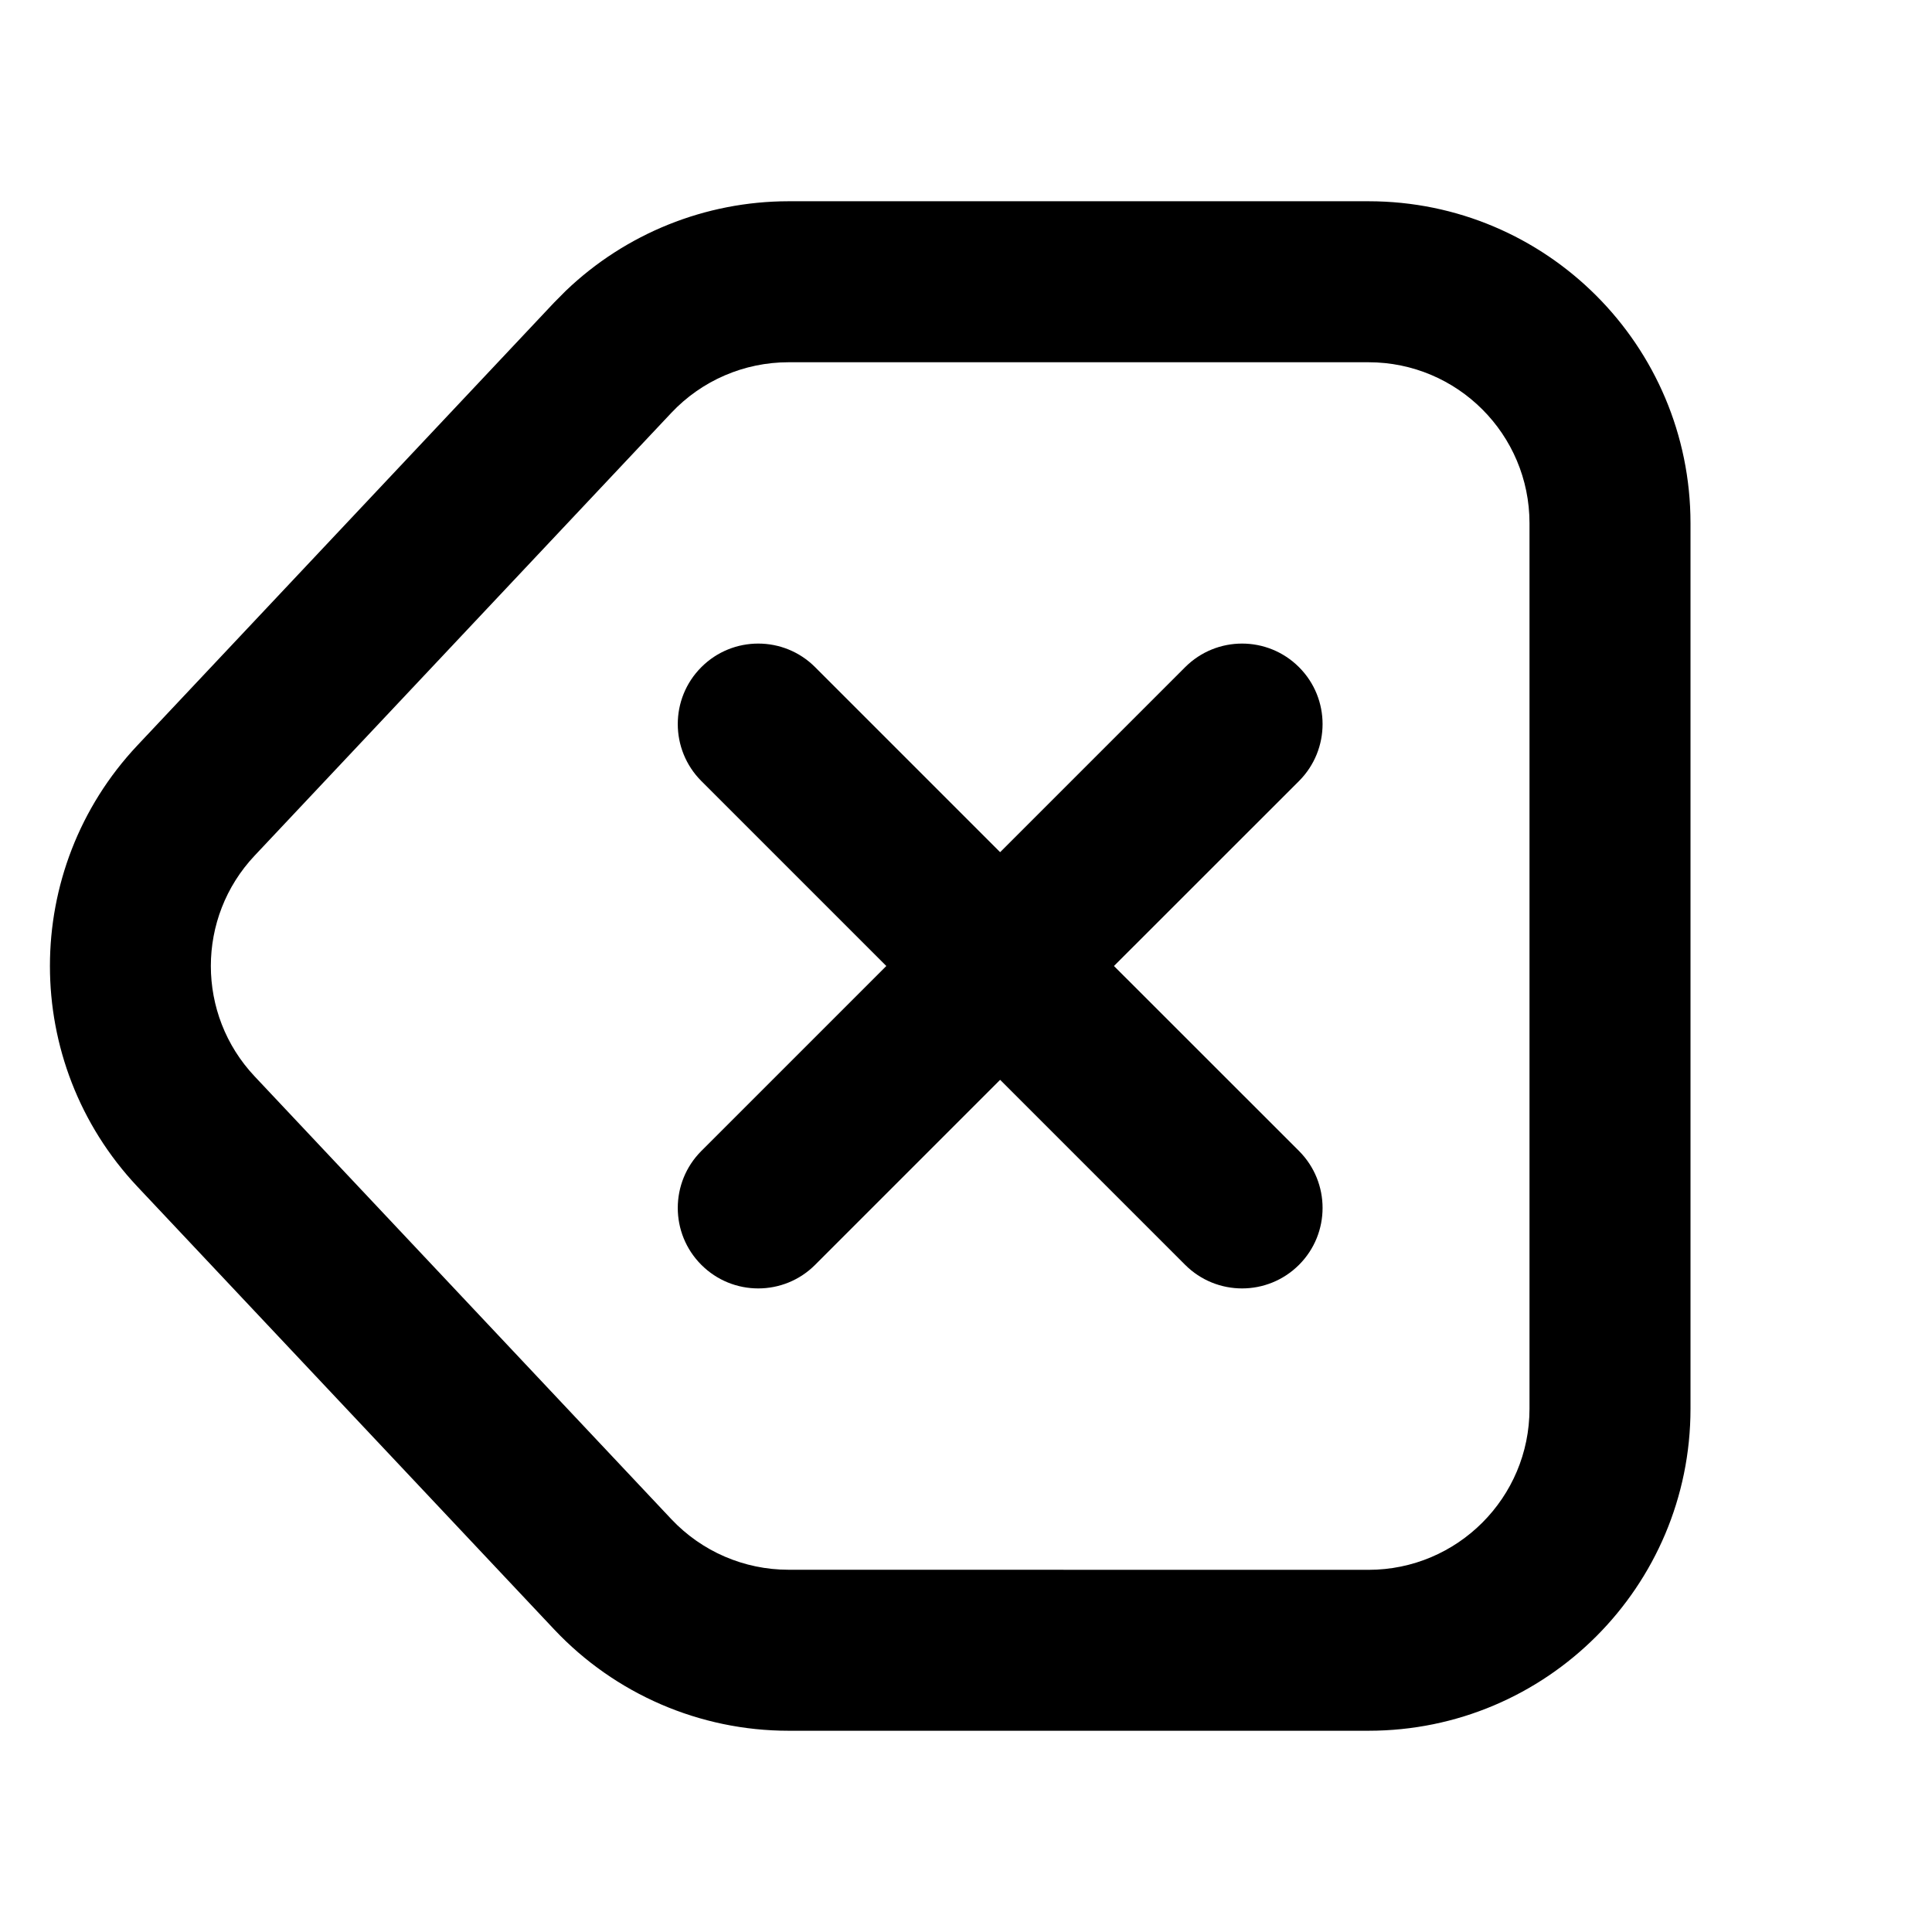
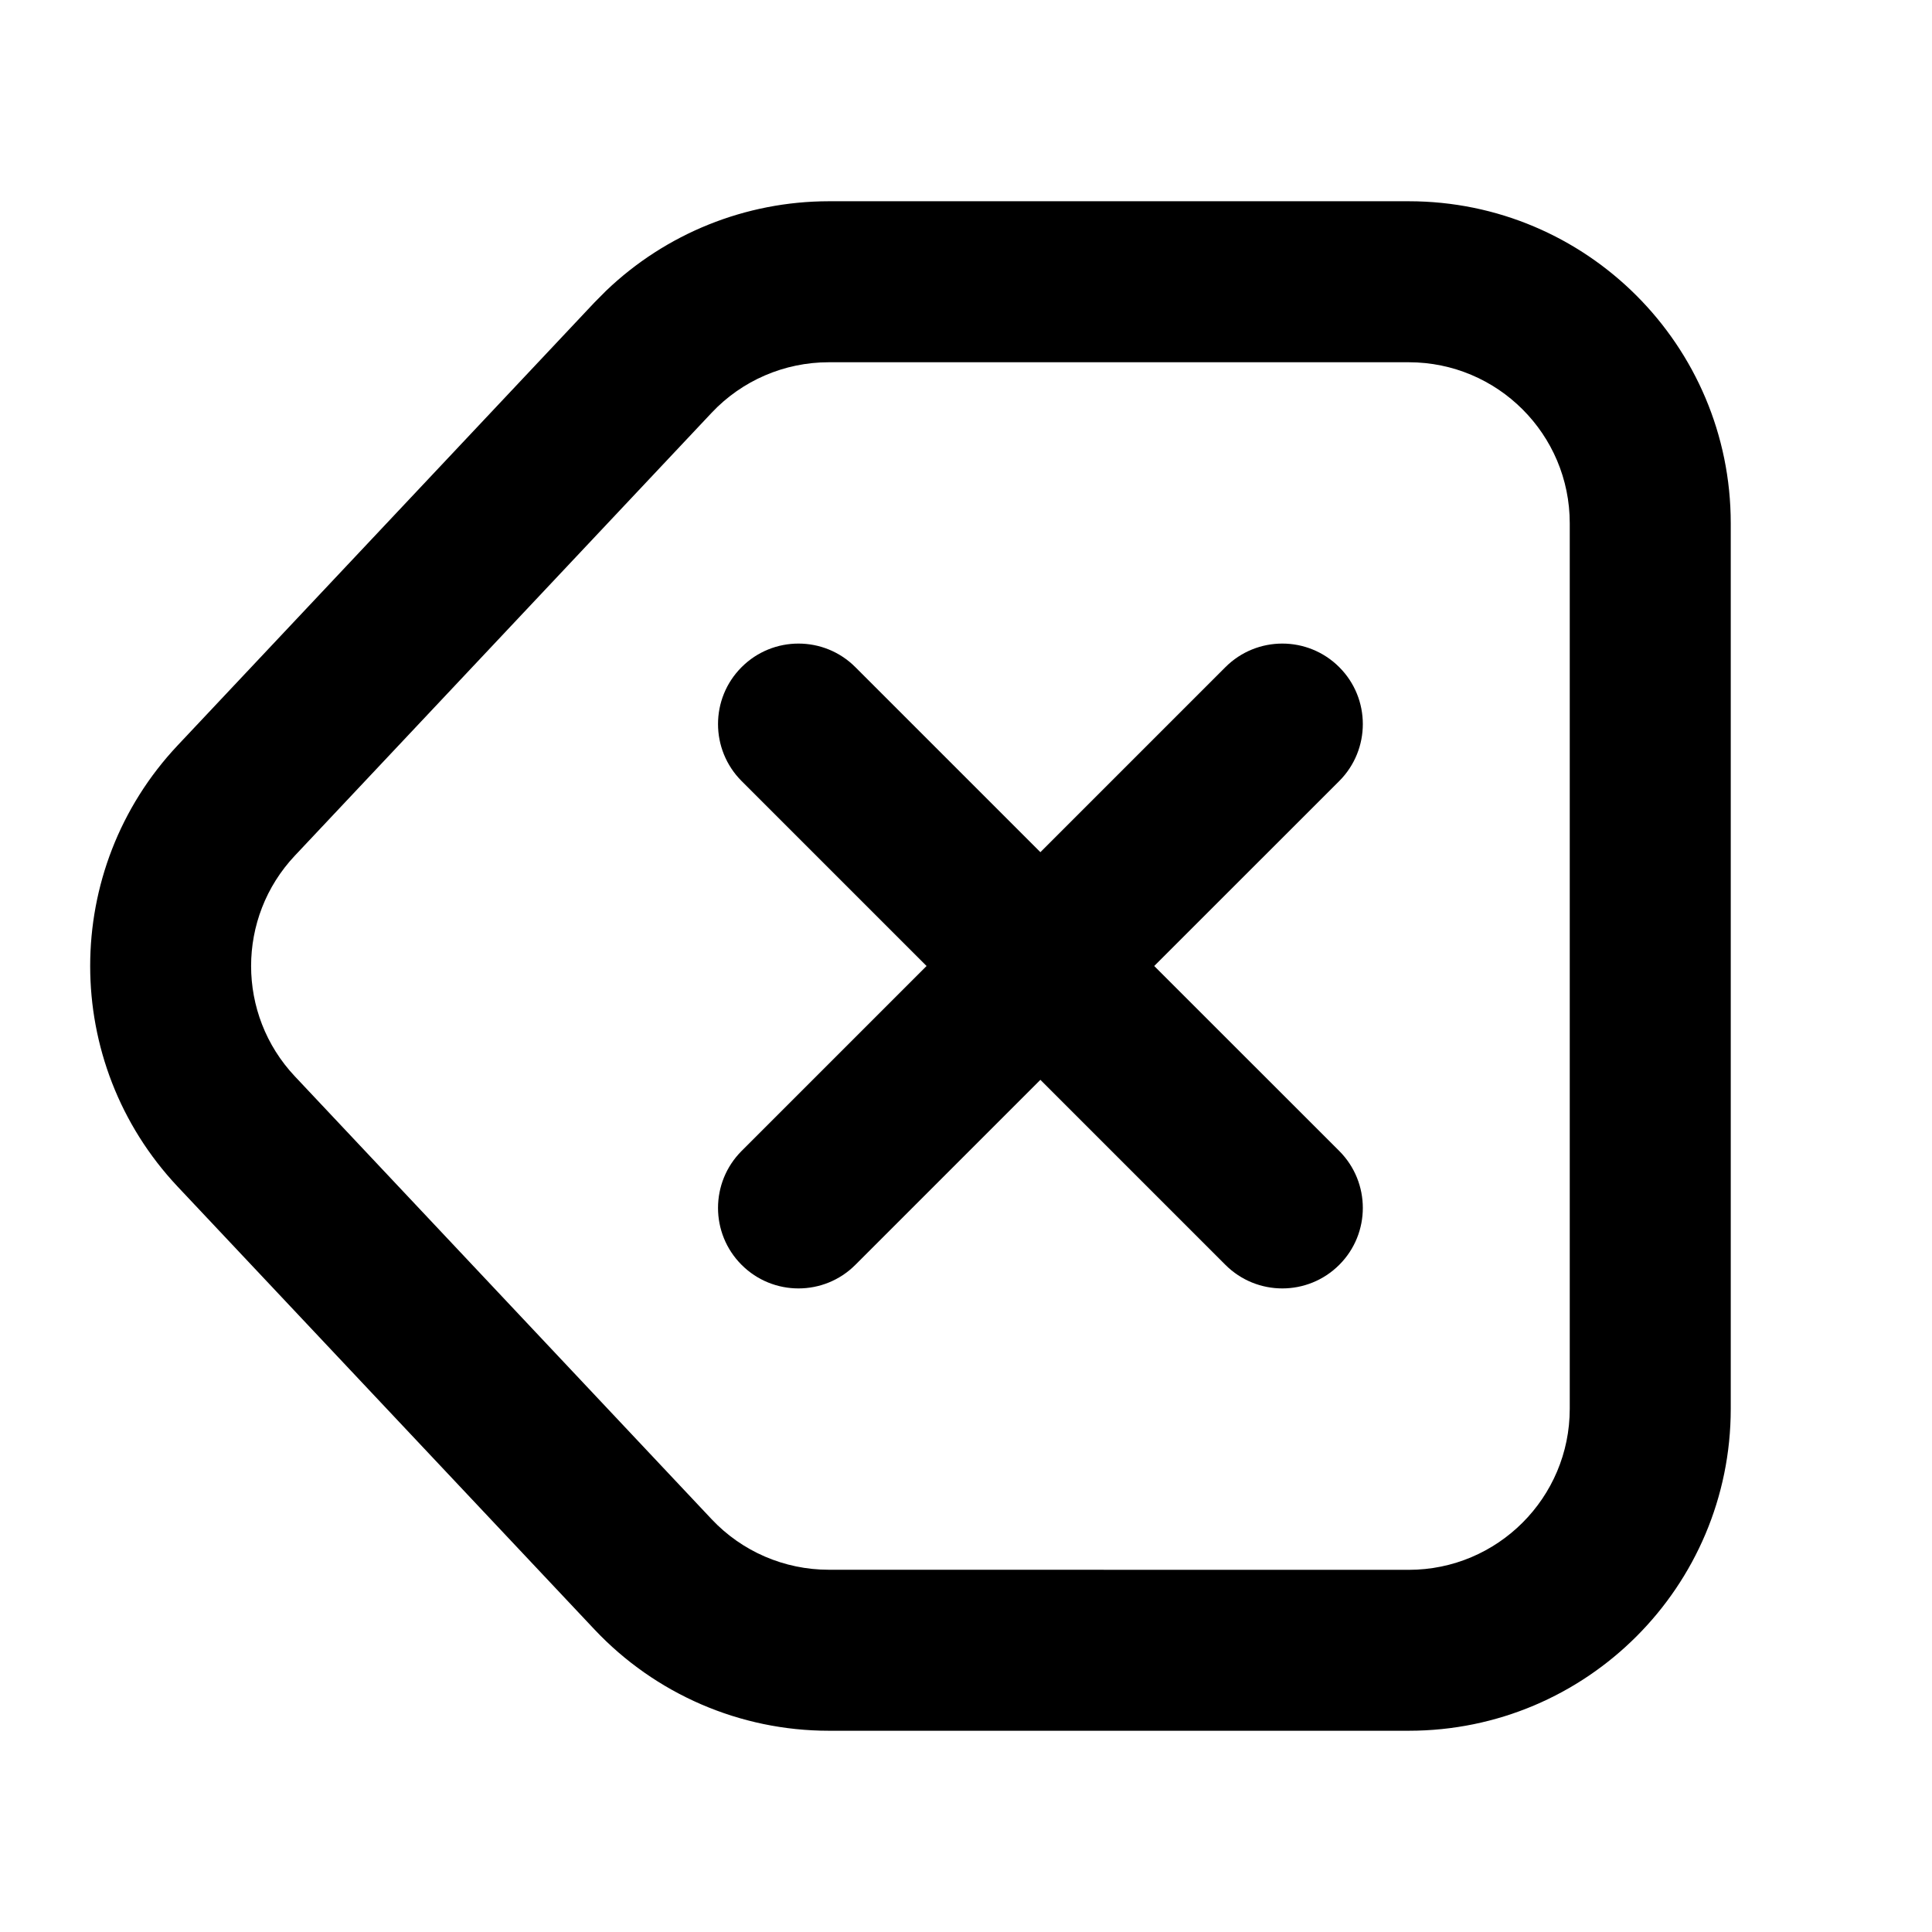
<svg xmlns="http://www.w3.org/2000/svg" viewBox="0 0 24 24" fill="currentColor">
-   <path d="M8.712 8.288C9.102 7.897 9.736 7.897 10.126 8.288L12.424 10.586L14.722 8.288C15.113 7.897 15.746 7.897 16.137 8.288C16.527 8.678 16.527 9.311 16.137 9.702L13.838 12L16.137 14.298C16.527 14.689 16.527 15.322 16.137 15.712C15.746 16.103 15.113 16.103 14.722 15.712L12.424 13.414L10.126 15.712C9.736 16.103 9.102 16.103 8.712 15.712C8.322 15.322 8.322 14.689 8.712 14.298L11.01 12L8.712 9.702C8.322 9.311 8.322 8.678 8.712 8.288Z" fill="currentColor" />
-   <path fill-rule="evenodd" clip-rule="evenodd" d="M7.028 3.613C7.771 2.901 8.762 2.501 9.795 2.5L17 2.5C19.209 2.5 21 4.291 21 6.5V17.5C21 19.709 19.209 21.5 17 21.5H9.796C8.693 21.5 7.64 21.044 6.884 20.241L1.707 14.741C0.258 13.201 0.258 10.799 1.707 9.259L6.883 3.759L7.028 3.613ZM3.163 10.629C2.438 11.399 2.438 12.601 3.163 13.371L8.34 18.872C8.718 19.273 9.244 19.5 9.795 19.5L17 19.501C18.104 19.501 19 18.605 19 17.5V6.5C19 5.396 18.105 4.5 17 4.5H9.795C9.244 4.5 8.718 4.727 8.34 5.128L3.163 10.629Z" fill="currentColor" />
+   <path d="M9.212 8.288C9.602 7.897 10.236 7.897 10.626 8.288L12.924 10.586L15.222 8.288C15.613 7.897 16.246 7.897 16.637 8.288C17.027 8.678 17.027 9.311 16.637 9.702L14.338 12L16.637 14.298C17.027 14.689 17.027 15.322 16.637 15.712C16.246 16.103 15.613 16.103 15.222 15.712L12.924 13.414L10.626 15.712C10.236 16.103 9.602 16.103 9.212 15.712C8.822 15.322 8.822 14.689 9.212 14.298L11.51 12L9.212 9.702C8.822 9.311 8.822 8.678 9.212 8.288Z" fill="currentColor" />
+   <path fill-rule="evenodd" clip-rule="evenodd" d="M7.528 3.613C8.271 2.901 9.261 2.501 10.295 2.5L17.5 2.5C19.709 2.5 21.5 4.291 21.5 6.5V17.5C21.5 19.709 19.709 21.5 17.5 21.5H10.296C9.193 21.5 8.14 21.044 7.384 20.241L2.207 14.741C0.758 13.201 0.758 10.799 2.207 9.259L7.383 3.759L7.528 3.613ZM3.663 10.629C2.938 11.399 2.938 12.601 3.663 13.371L8.84 18.872C9.217 19.273 9.744 19.5 10.295 19.5L17.5 19.501C18.604 19.501 19.5 18.605 19.5 17.5V6.5C19.5 5.396 18.605 4.5 17.5 4.5H10.295C9.744 4.5 9.217 4.727 8.84 5.128L3.663 10.629Z" fill="currentColor" />
</svg>
